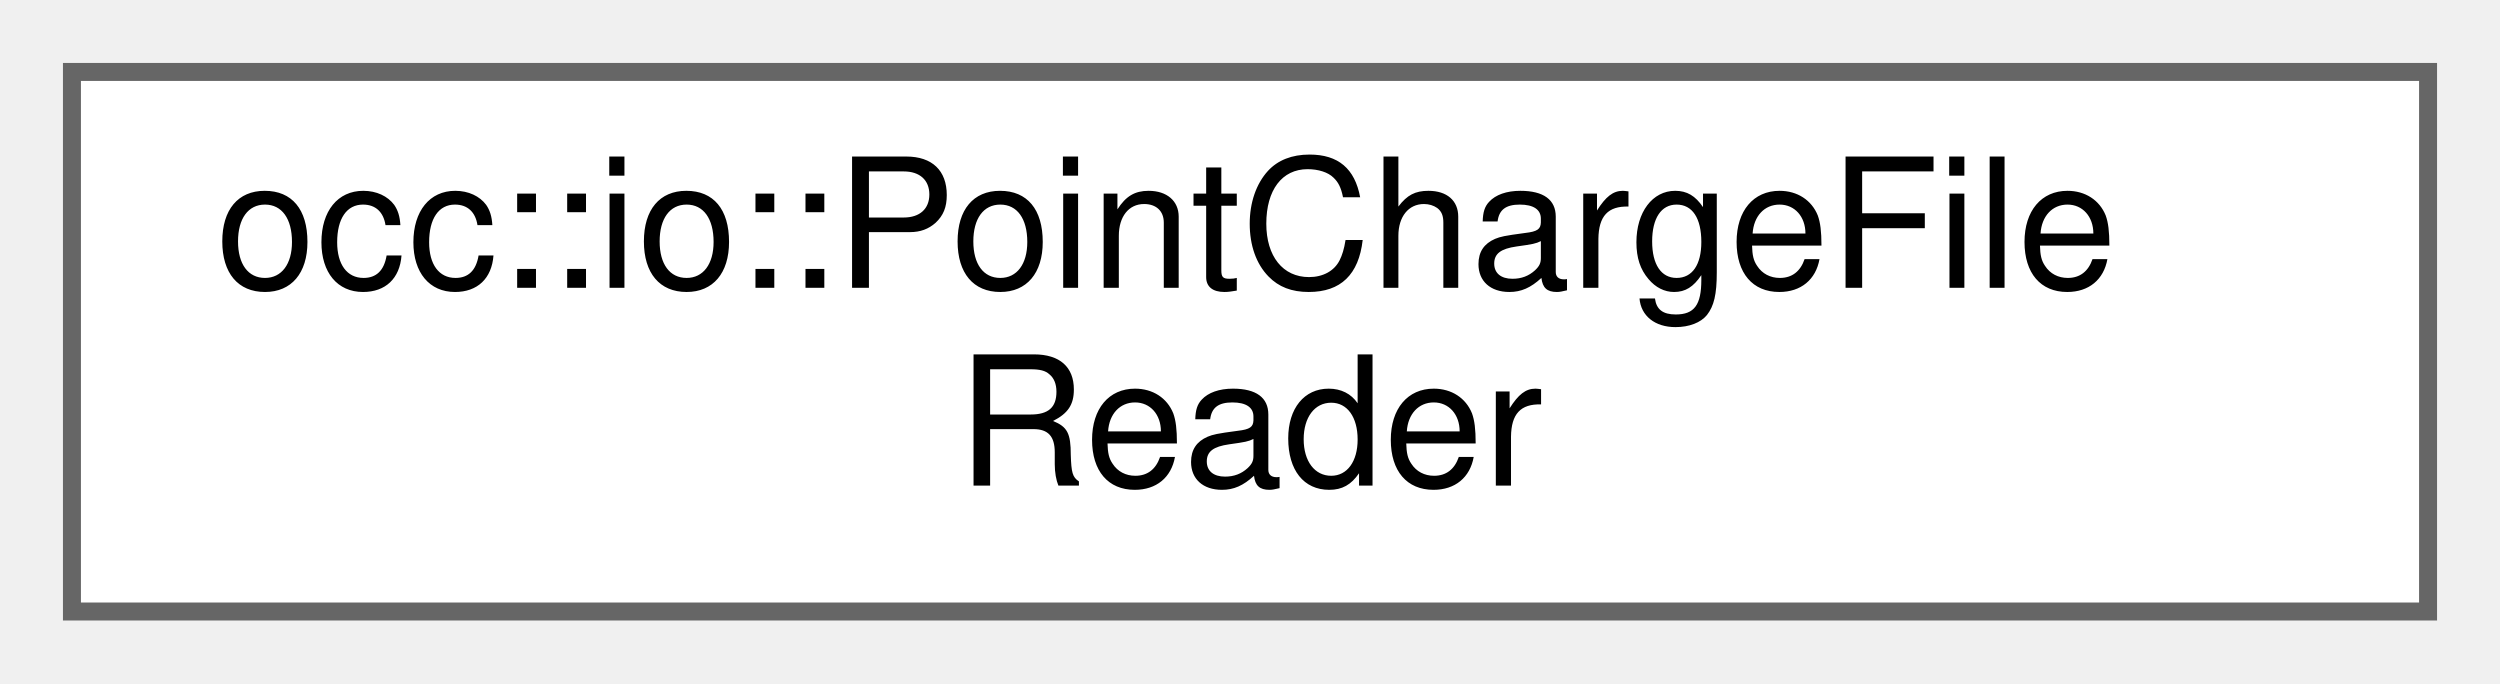
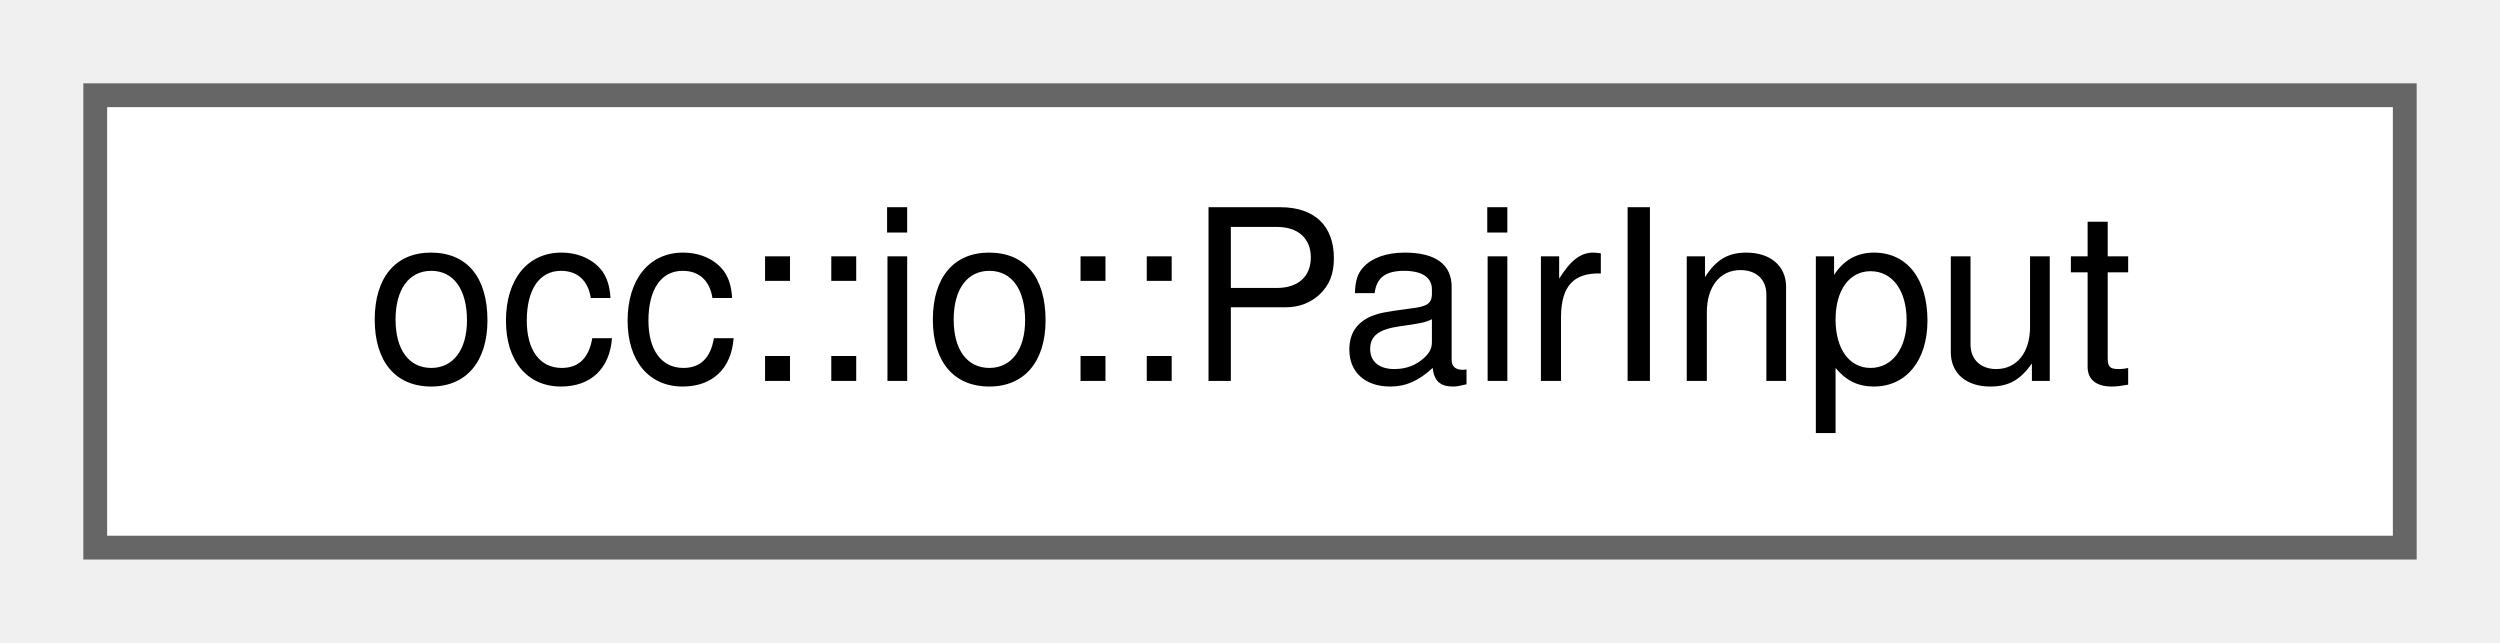
- <svg xmlns="http://www.w3.org/2000/svg" xmlns:xlink="http://www.w3.org/1999/xlink" width="139pt" height="38pt" viewBox="0.00 0.00 139.00 38.00">
-   <g id="graph0" class="graph" transform="scale(1 1) rotate(0) translate(4 34)">
+ <svg xmlns="http://www.w3.org/2000/svg" xmlns:xlink="http://www.w3.org/1999/xlink" width="105pt" height="27pt" viewBox="0.00 0.00 105.00 27.00">
+   <g id="graph0" class="graph" transform="scale(1 1) rotate(0) translate(4 23)">
    <g id="Node000000" class="node">
      <g id="a_Node000000">
-         <a xlink:href="structocc_1_1io_1_1PointChargeFileReader.html" target="_top" xlink:title=" ">
-           <polygon fill="white" stroke="#666666" points="131,-30 0,-30 0,0 131,0 131,-30" />
-           <text text-anchor="start" x="8" y="-18" font-family="Helvetica,sans-Serif" font-size="10.00">occ::io::PointChargeFile</text>
-           <text text-anchor="middle" x="65.5" y="-7" font-family="Helvetica,sans-Serif" font-size="10.00">Reader</text>
+         <a xlink:href="structocc_1_1io_1_1PairInput.html" target="_top" xlink:title=" ">
+           <polygon fill="white" stroke="#666666" points="97,-19 0,-19 0,0 97,0 97,-19" />
+           <text text-anchor="middle" x="48.5" y="-7" font-family="Helvetica,sans-Serif" font-size="10.00">occ::io::PairInput</text>
        </a>
      </g>
    </g>
  </g>
</svg>
